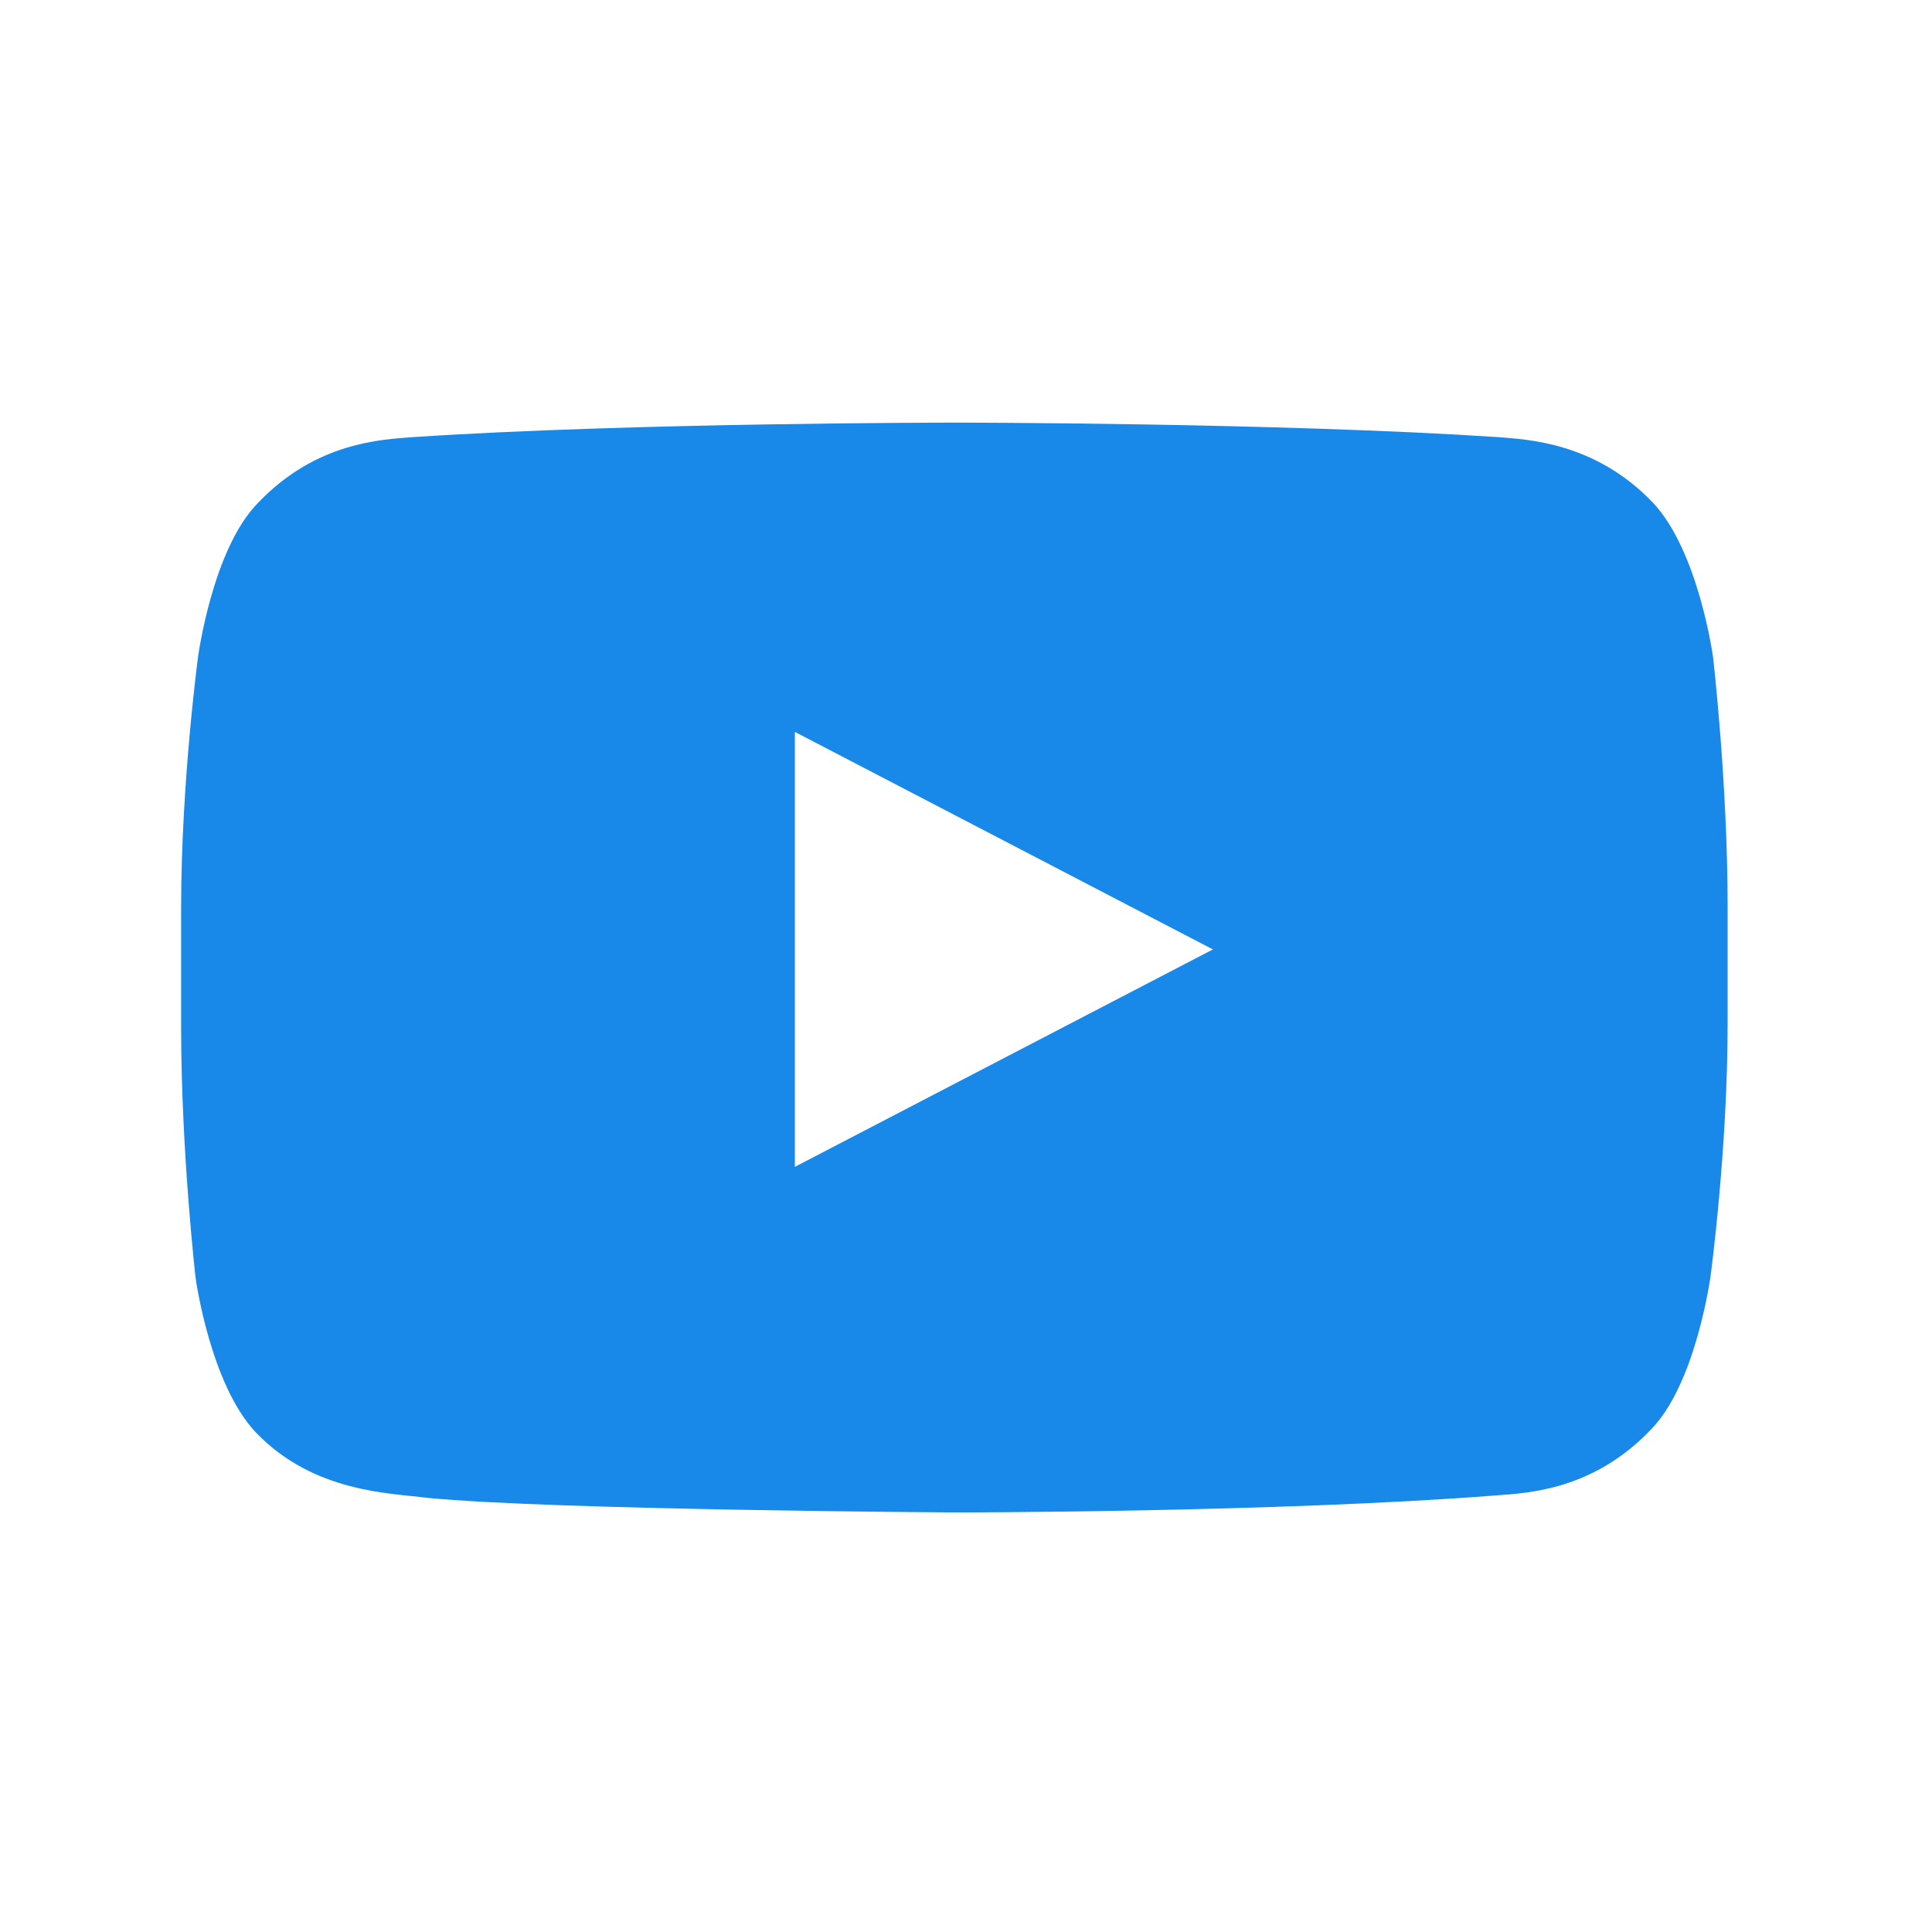
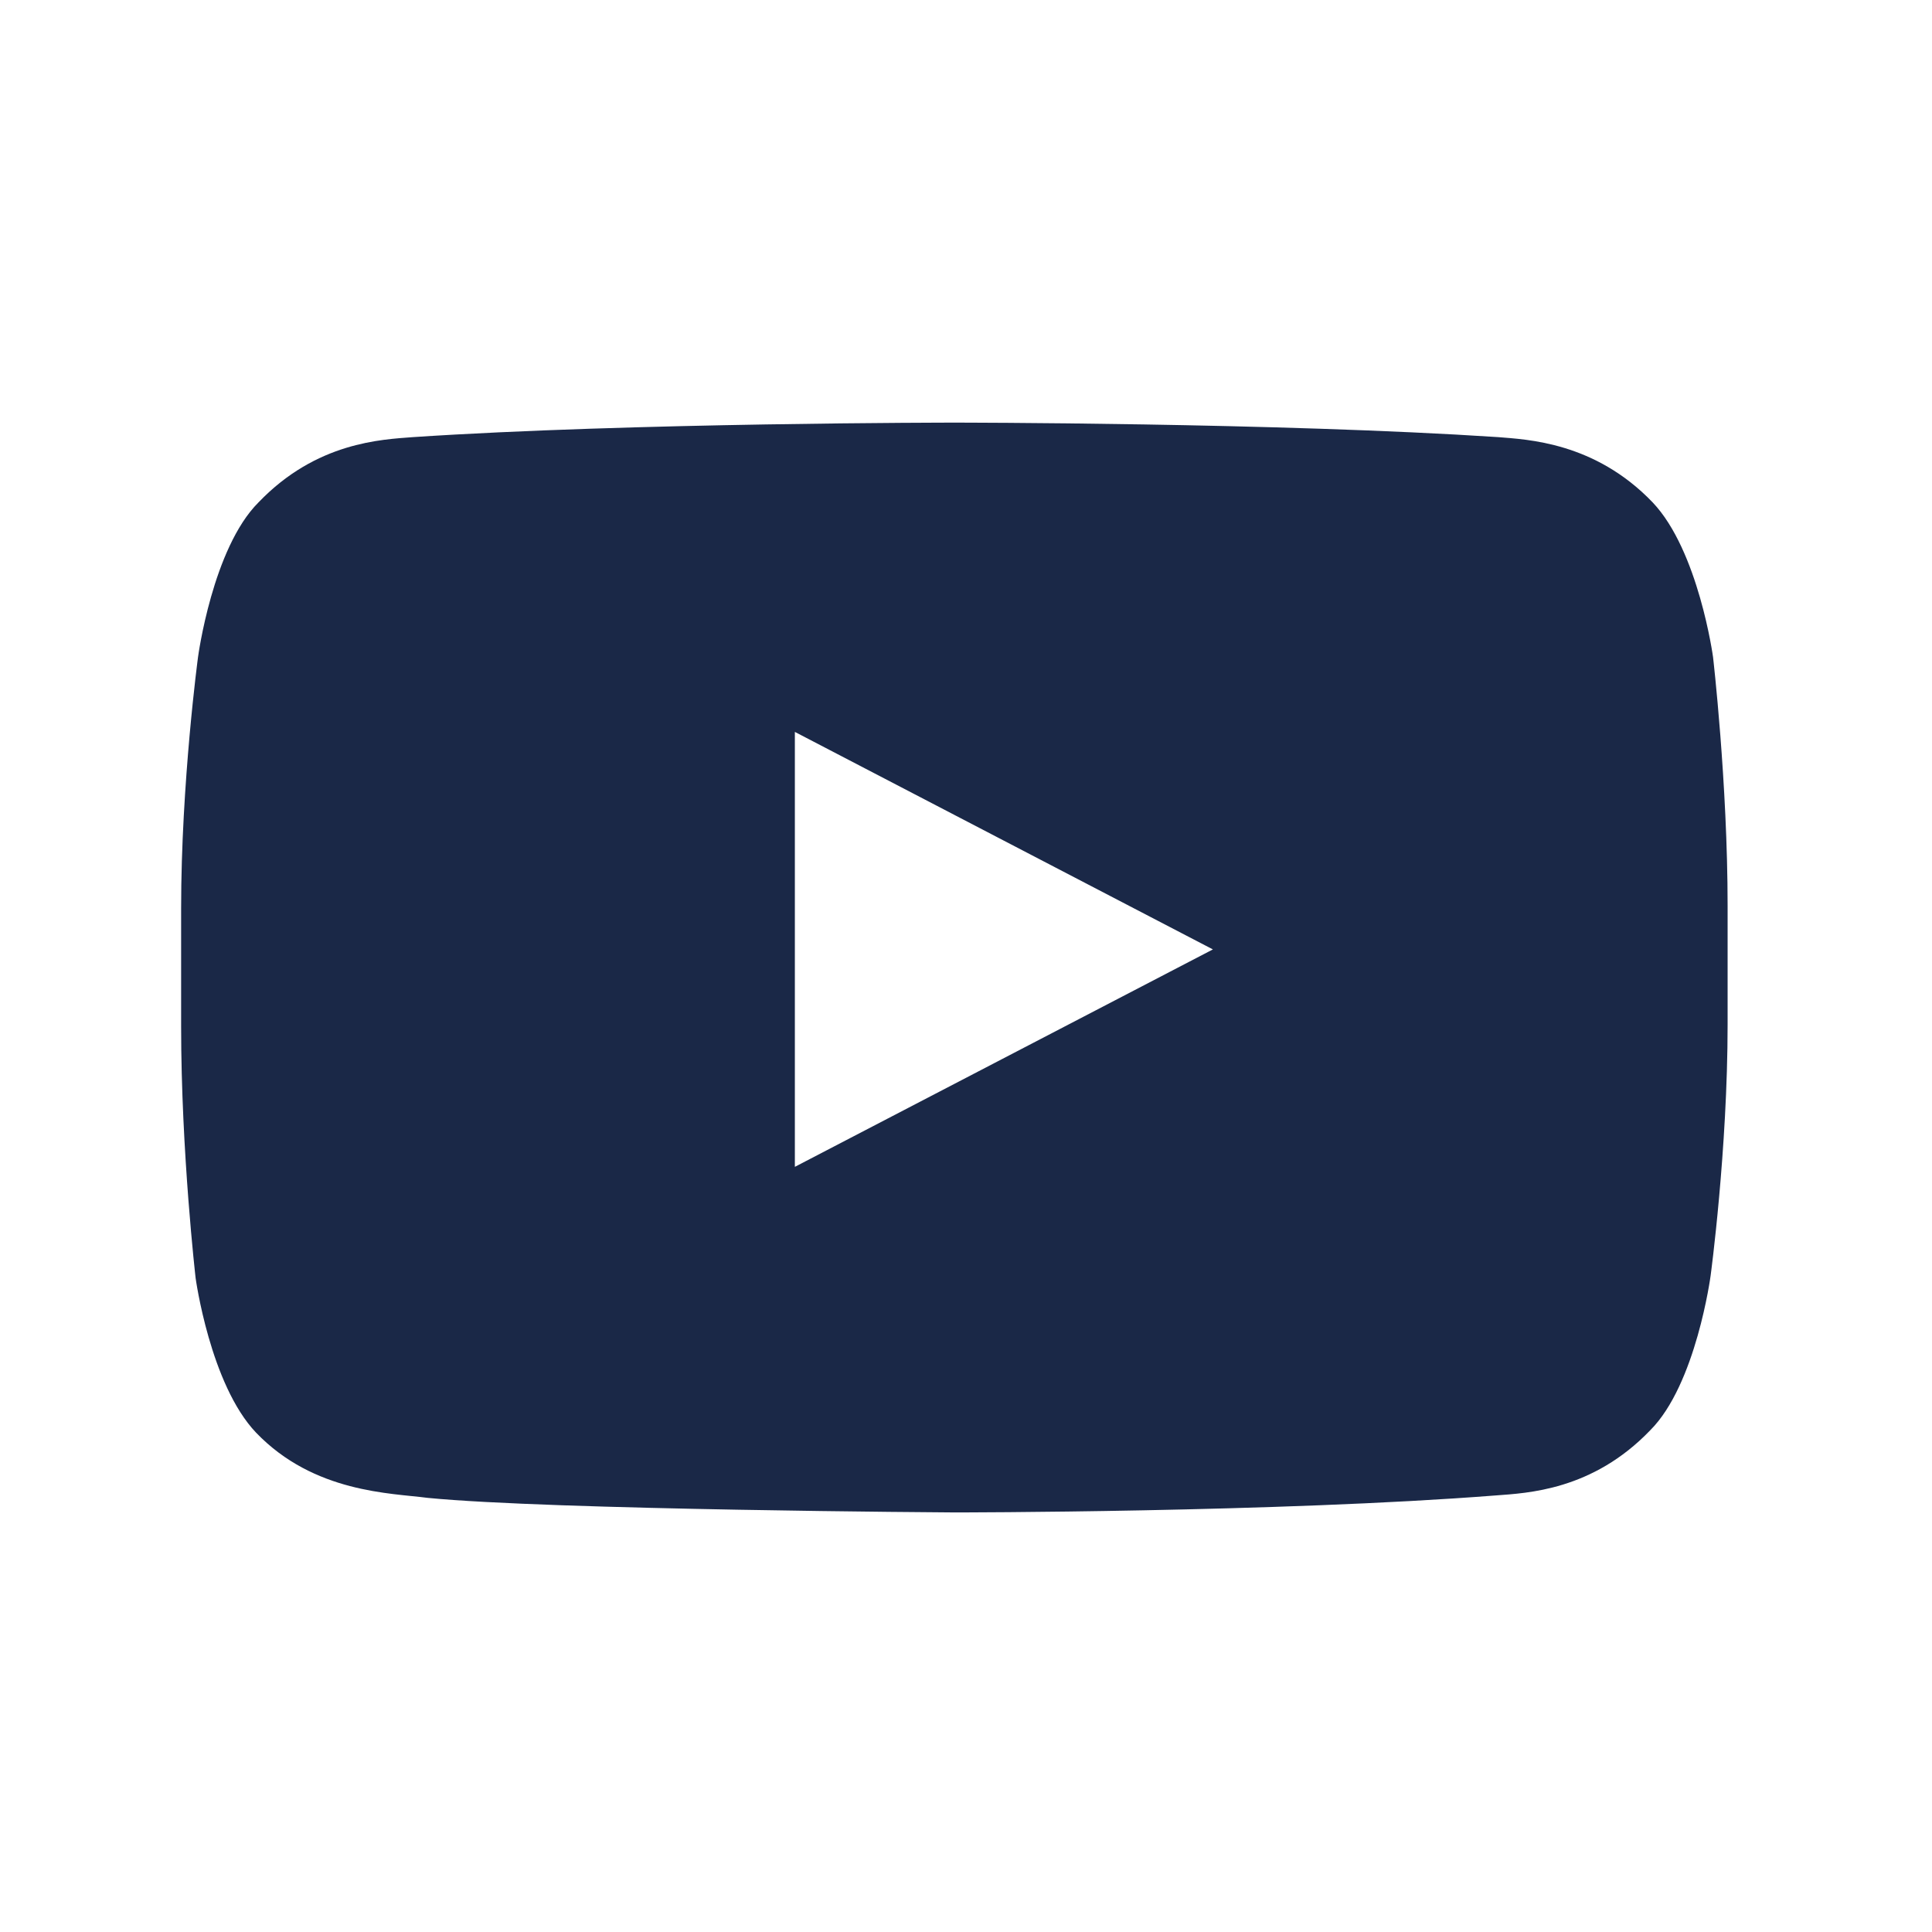
<svg xmlns="http://www.w3.org/2000/svg" width="24" height="24" viewBox="0 0 24 24" fill="none">
-   <path d="M21.28 8.162C21.28 8.162 21.1 6.841 20.53 6.241C19.81 5.49 18.969 5.46 18.609 5.43C15.877 5.25 11.855 5.25 11.855 5.25C11.855 5.25 7.833 5.25 5.132 5.43C4.741 5.46 3.931 5.49 3.211 6.241C2.64 6.811 2.46 8.162 2.46 8.162C2.46 8.162 2.25 9.722 2.25 11.283V12.754C2.25 14.315 2.43 15.876 2.43 15.876C2.43 15.876 2.61 17.197 3.181 17.797C3.901 18.547 4.861 18.547 5.312 18.607C6.843 18.758 11.855 18.788 11.855 18.788C11.855 18.788 15.877 18.788 18.579 18.577C18.969 18.547 19.78 18.517 20.5 17.767C21.07 17.197 21.25 15.846 21.25 15.846C21.25 15.846 21.461 14.285 21.461 12.724V11.253C21.461 9.722 21.28 8.162 21.28 8.162ZM9.874 14.495V9.092L15.067 11.794L9.874 14.495Z" fill="#1889E9" />
+   <path d="M21.28 8.162C21.28 8.162 21.1 6.841 20.53 6.241C19.81 5.49 18.969 5.46 18.609 5.43C15.877 5.25 11.855 5.25 11.855 5.25C11.855 5.25 7.833 5.25 5.132 5.43C4.741 5.46 3.931 5.49 3.211 6.241C2.64 6.811 2.46 8.162 2.46 8.162C2.46 8.162 2.25 9.722 2.25 11.283V12.754C2.25 14.315 2.43 15.876 2.43 15.876C2.43 15.876 2.61 17.197 3.181 17.797C3.901 18.547 4.861 18.547 5.312 18.607C6.843 18.758 11.855 18.788 11.855 18.788C11.855 18.788 15.877 18.788 18.579 18.577C18.969 18.547 19.78 18.517 20.5 17.767C21.07 17.197 21.25 15.846 21.25 15.846C21.25 15.846 21.461 14.285 21.461 12.724V11.253C21.461 9.722 21.28 8.162 21.28 8.162ZM9.874 14.495V9.092L15.067 11.794L9.874 14.495Z" fill="#1A2847" />
</svg>
